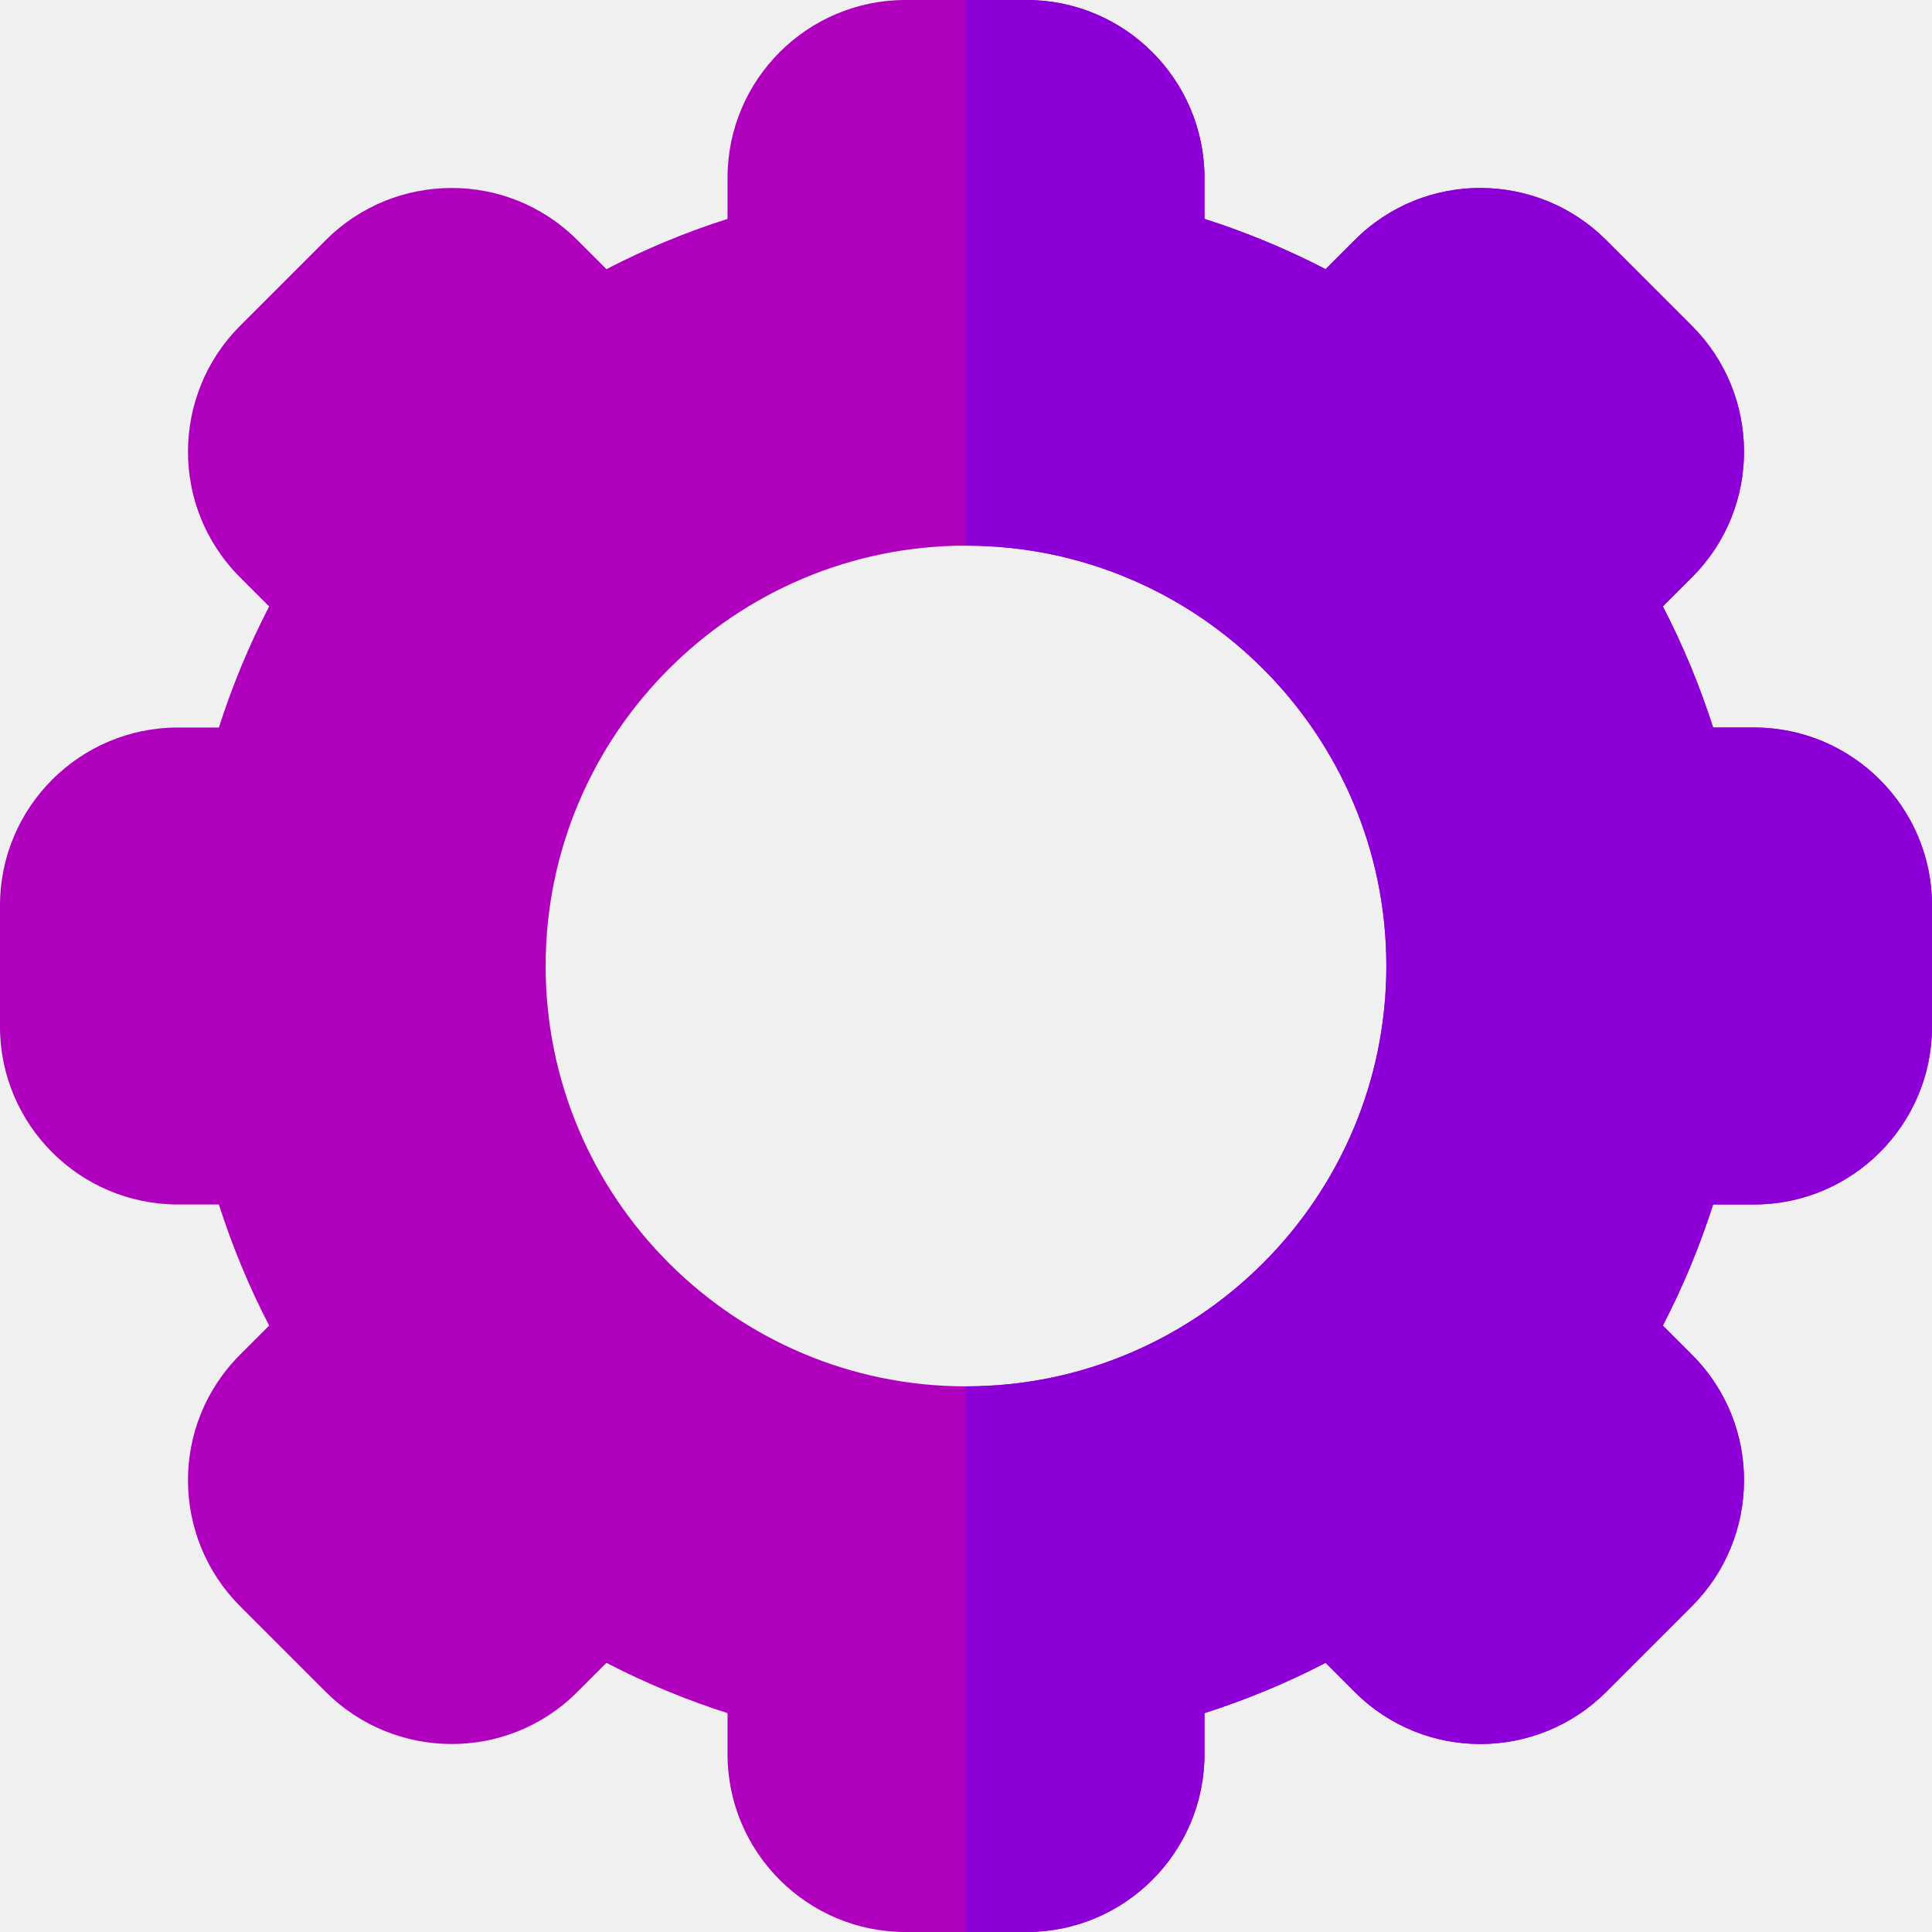
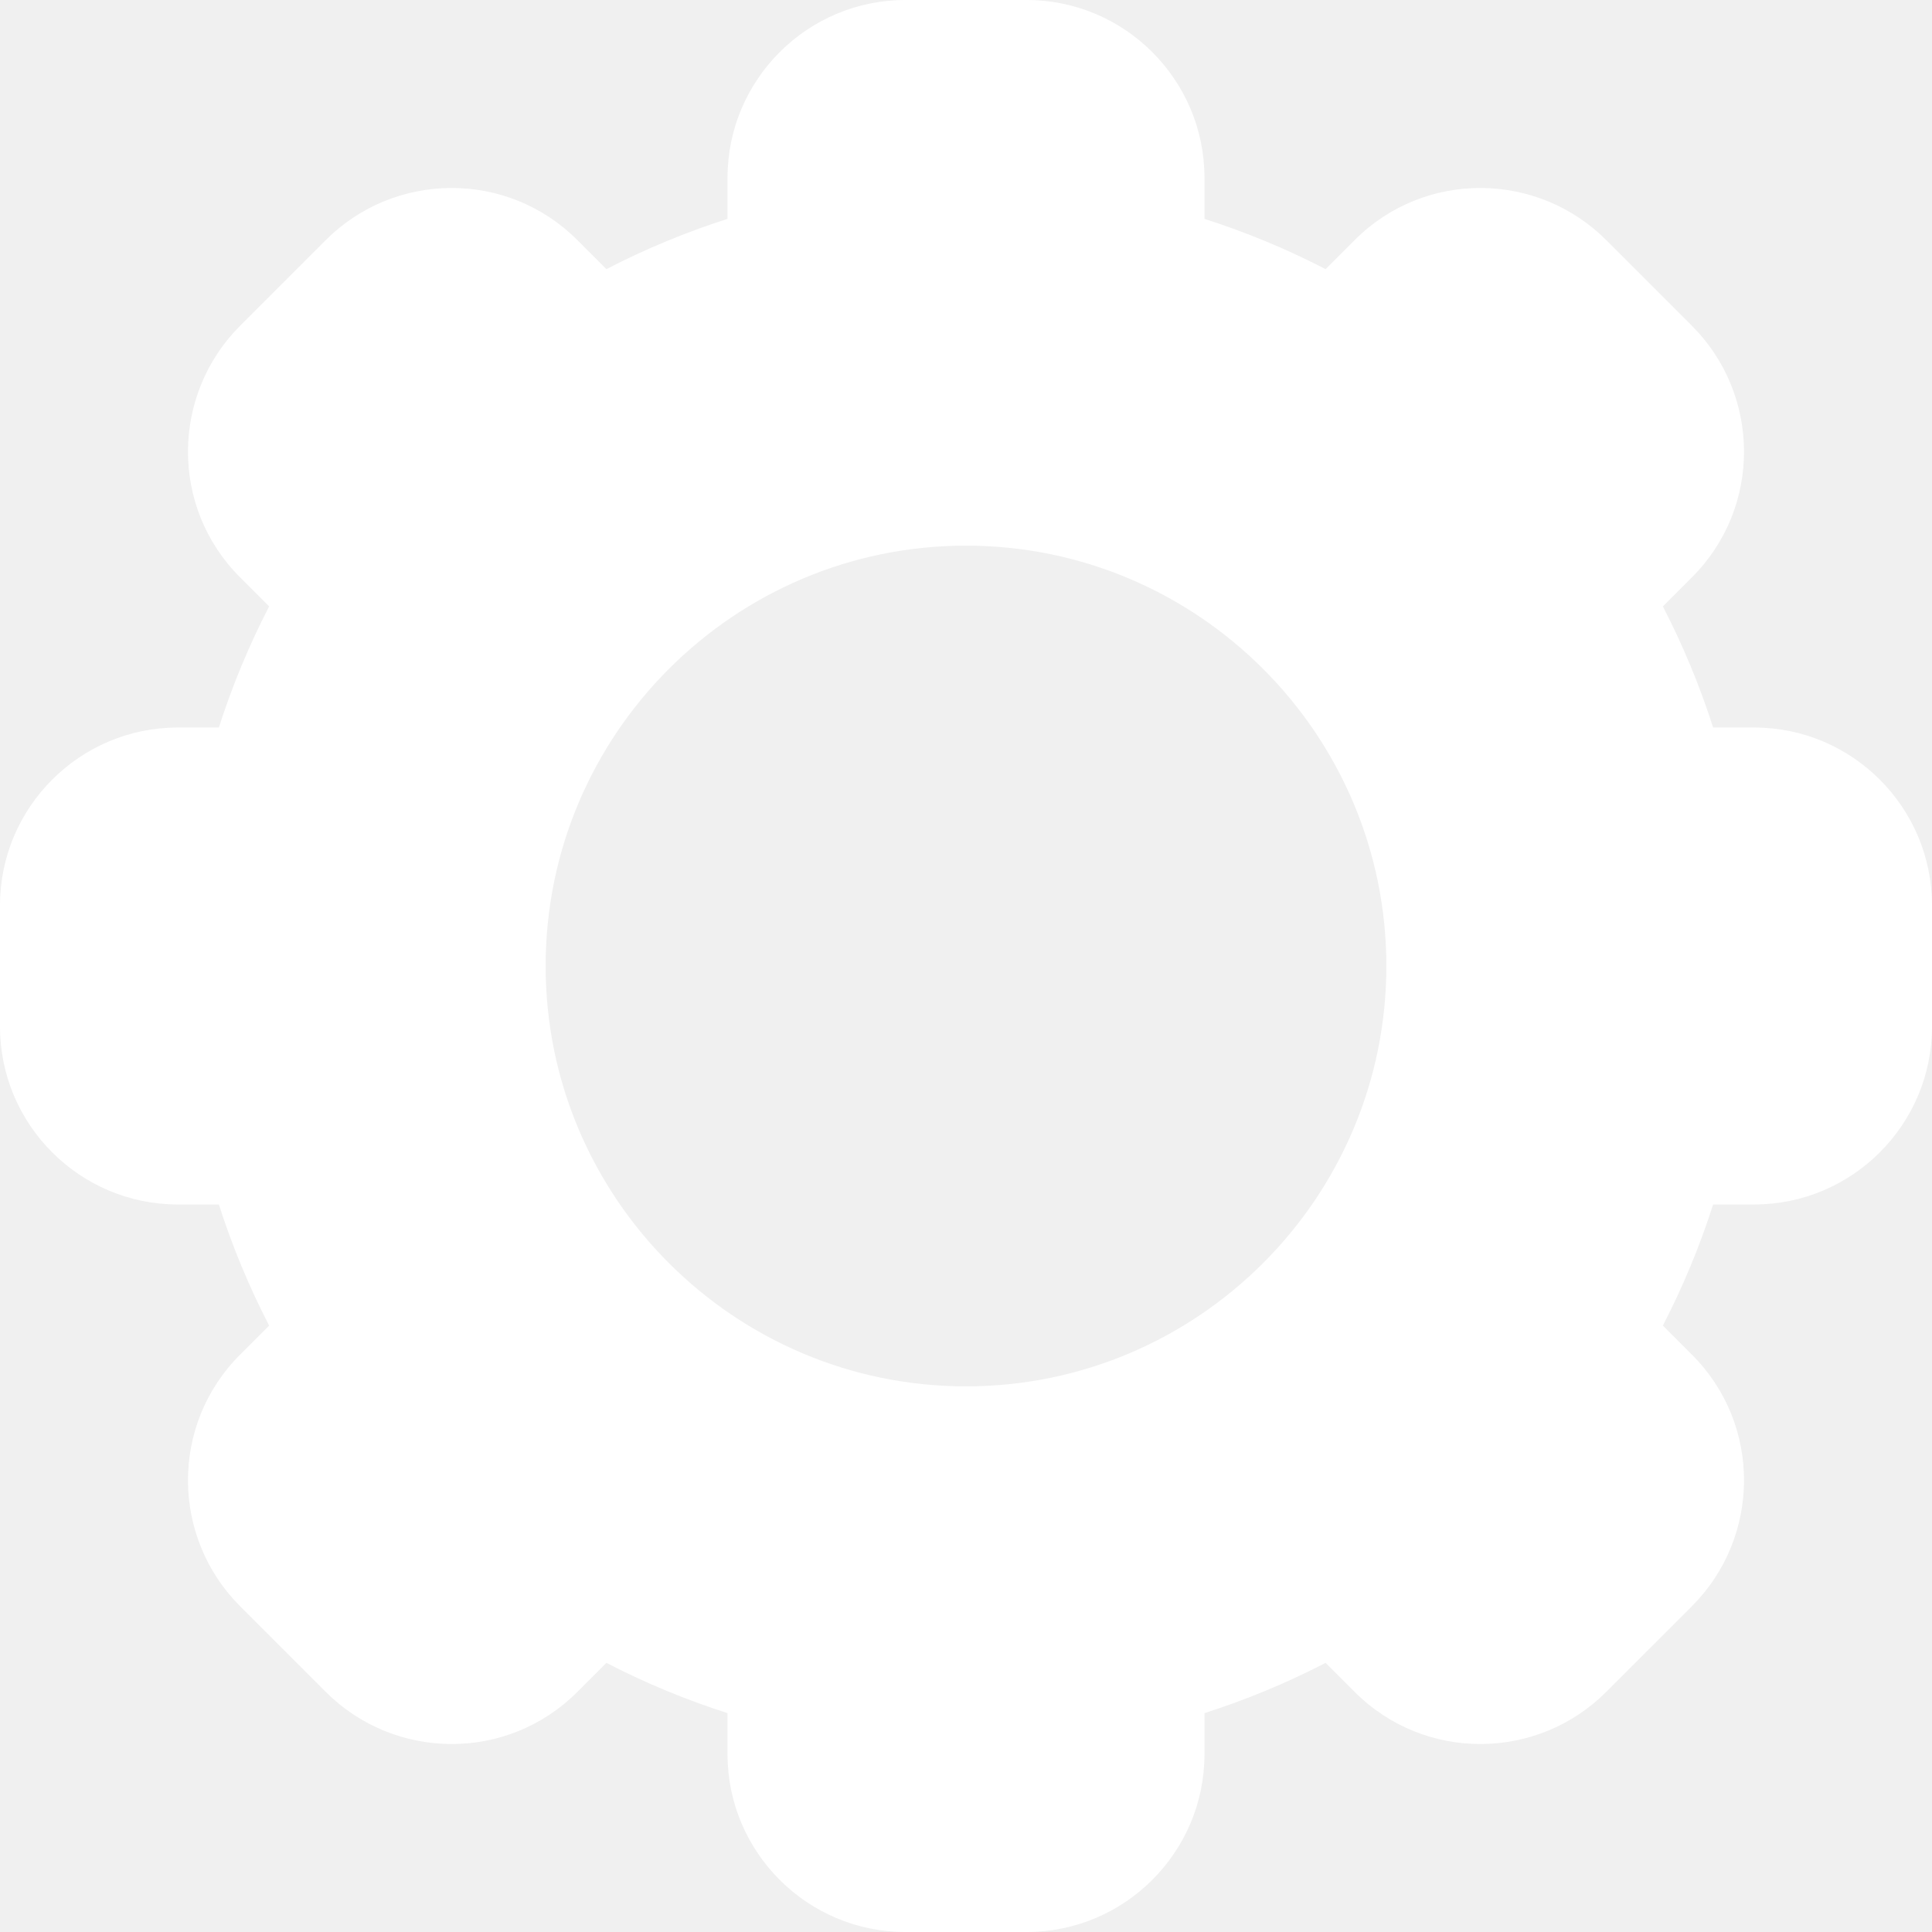
- <svg xmlns="http://www.w3.org/2000/svg" enable-background="new 0 0 512 512" height="512" viewBox="0 0 512 512" width="512">
-   <path d="m464.866 192.8h-10.87c-3.531-11.05-7.986-21.784-13.323-32.097l7.698-7.698c18.665-18.645 18.165-48.525.006-66.665l-22.711-22.71c-18.129-18.153-48.015-18.679-66.665-.007l-7.704 7.704c-10.313-5.336-21.048-9.792-32.097-13.323v-10.871c0-25.989-21.144-47.133-47.134-47.133h-32.133c-25.989 0-47.133 21.144-47.133 47.133v10.871c-11.049 3.53-21.784 7.986-32.097 13.323l-7.697-7.697c-18.613-18.635-48.498-18.198-66.664-.006l-22.713 22.711c-18.152 18.132-18.677 48.014-.006 66.665l7.704 7.704c-5.337 10.313-9.792 21.046-13.323 32.097h-10.87c-25.989-.001-47.134 21.143-47.134 47.132v32.134c0 25.989 21.145 47.133 47.134 47.133h10.87c3.531 11.05 7.986 21.784 13.323 32.097l-7.698 7.698c-18.665 18.645-18.165 48.525-.006 66.665l22.711 22.71c18.129 18.153 48.015 18.679 66.665.007l7.704-7.704c10.313 5.336 21.048 9.792 32.097 13.323v10.871c0 25.989 21.145 47.133 47.134 47.133h32.133c25.989 0 47.134-21.144 47.134-47.133v-10.871c11.049-3.53 21.784-7.986 32.097-13.323l7.697 7.697c18.613 18.635 48.497 18.198 66.664.006l22.713-22.712c18.152-18.132 18.677-48.014.006-66.665l-7.704-7.704c5.337-10.313 9.792-21.046 13.323-32.097h10.87c25.989 0 47.134-21.144 47.134-47.133v-32.134c-.001-25.987-21.146-47.131-47.135-47.131zm-208.866 174.6c-61.427 0-111.4-49.974-111.4-111.4s49.973-111.4 111.4-111.4 111.4 49.974 111.4 111.4-49.973 111.4-111.4 111.4z" fill="#af00be" />
-   <path d="m464.866 192.8h-10.87c-3.531-11.05-7.986-21.784-13.323-32.097l7.698-7.698c18.665-18.645 18.165-48.525.006-66.665l-22.711-22.71c-18.129-18.153-48.015-18.679-66.665-.007l-7.704 7.704c-10.313-5.336-21.048-9.792-32.097-13.323v-10.871c0-25.989-21.144-47.133-47.134-47.133h-16.066v144.6c61.427 0 111.4 49.974 111.4 111.4s-49.973 111.4-111.4 111.4v144.6h16.066c25.989 0 47.134-21.144 47.134-47.133v-10.871c11.049-3.53 21.784-7.986 32.097-13.323l7.697 7.697c18.613 18.635 48.498 18.198 66.664.006l22.713-22.712c18.152-18.132 18.677-48.014.006-66.665l-7.704-7.704c5.337-10.313 9.792-21.046 13.323-32.097h10.87c25.989 0 47.134-21.144 47.134-47.133v-32.134c0-25.987-21.145-47.131-47.134-47.131z" fill="#8c00d7" />
+ <svg xmlns="http://www.w3.org/2000/svg" viewBox="0 0 512 512">
+   <path d="m464.866 192.8h-10.87c-3.531-11.05-7.986-21.784-13.323-32.097l7.698-7.698c18.665-18.645 18.165-48.525.006-66.665l-22.711-22.71c-18.129-18.153-48.015-18.679-66.665-.007l-7.704 7.704c-10.313-5.336-21.048-9.792-32.097-13.323v-10.871c0-25.989-21.144-47.133-47.134-47.133h-32.133c-25.989 0-47.133 21.144-47.133 47.133v10.871c-11.049 3.53-21.784 7.986-32.097 13.323l-7.697-7.697c-18.613-18.635-48.498-18.198-66.664-.006l-22.713 22.711c-18.152 18.132-18.677 48.014-.006 66.665l7.704 7.704c-5.337 10.313-9.792 21.046-13.323 32.097h-10.87c-25.989-.001-47.134 21.143-47.134 47.132v32.134c0 25.989 21.145 47.133 47.134 47.133h10.87c3.531 11.05 7.986 21.784 13.323 32.097l-7.698 7.698c-18.665 18.645-18.165 48.525-.006 66.665l22.711 22.71c18.129 18.153 48.015 18.679 66.665.007l7.704-7.704c10.313 5.336 21.048 9.792 32.097 13.323v10.871c0 25.989 21.145 47.133 47.134 47.133h32.133c25.989 0 47.134-21.144 47.134-47.133v-10.871c11.049-3.53 21.784-7.986 32.097-13.323l7.697 7.697c18.613 18.635 48.497 18.198 66.664.006l22.713-22.712c18.152-18.132 18.677-48.014.006-66.665l-7.704-7.704c5.337-10.313 9.792-21.046 13.323-32.097h10.87c25.989 0 47.134-21.144 47.134-47.133v-32.134c-.001-25.987-21.146-47.131-47.135-47.131zm-208.866 174.6c-61.427 0-111.4-49.974-111.4-111.4s49.973-111.4 111.4-111.4 111.4 49.974 111.4 111.4-49.973 111.4-111.4 111.4z" fill="white" />
</svg>
